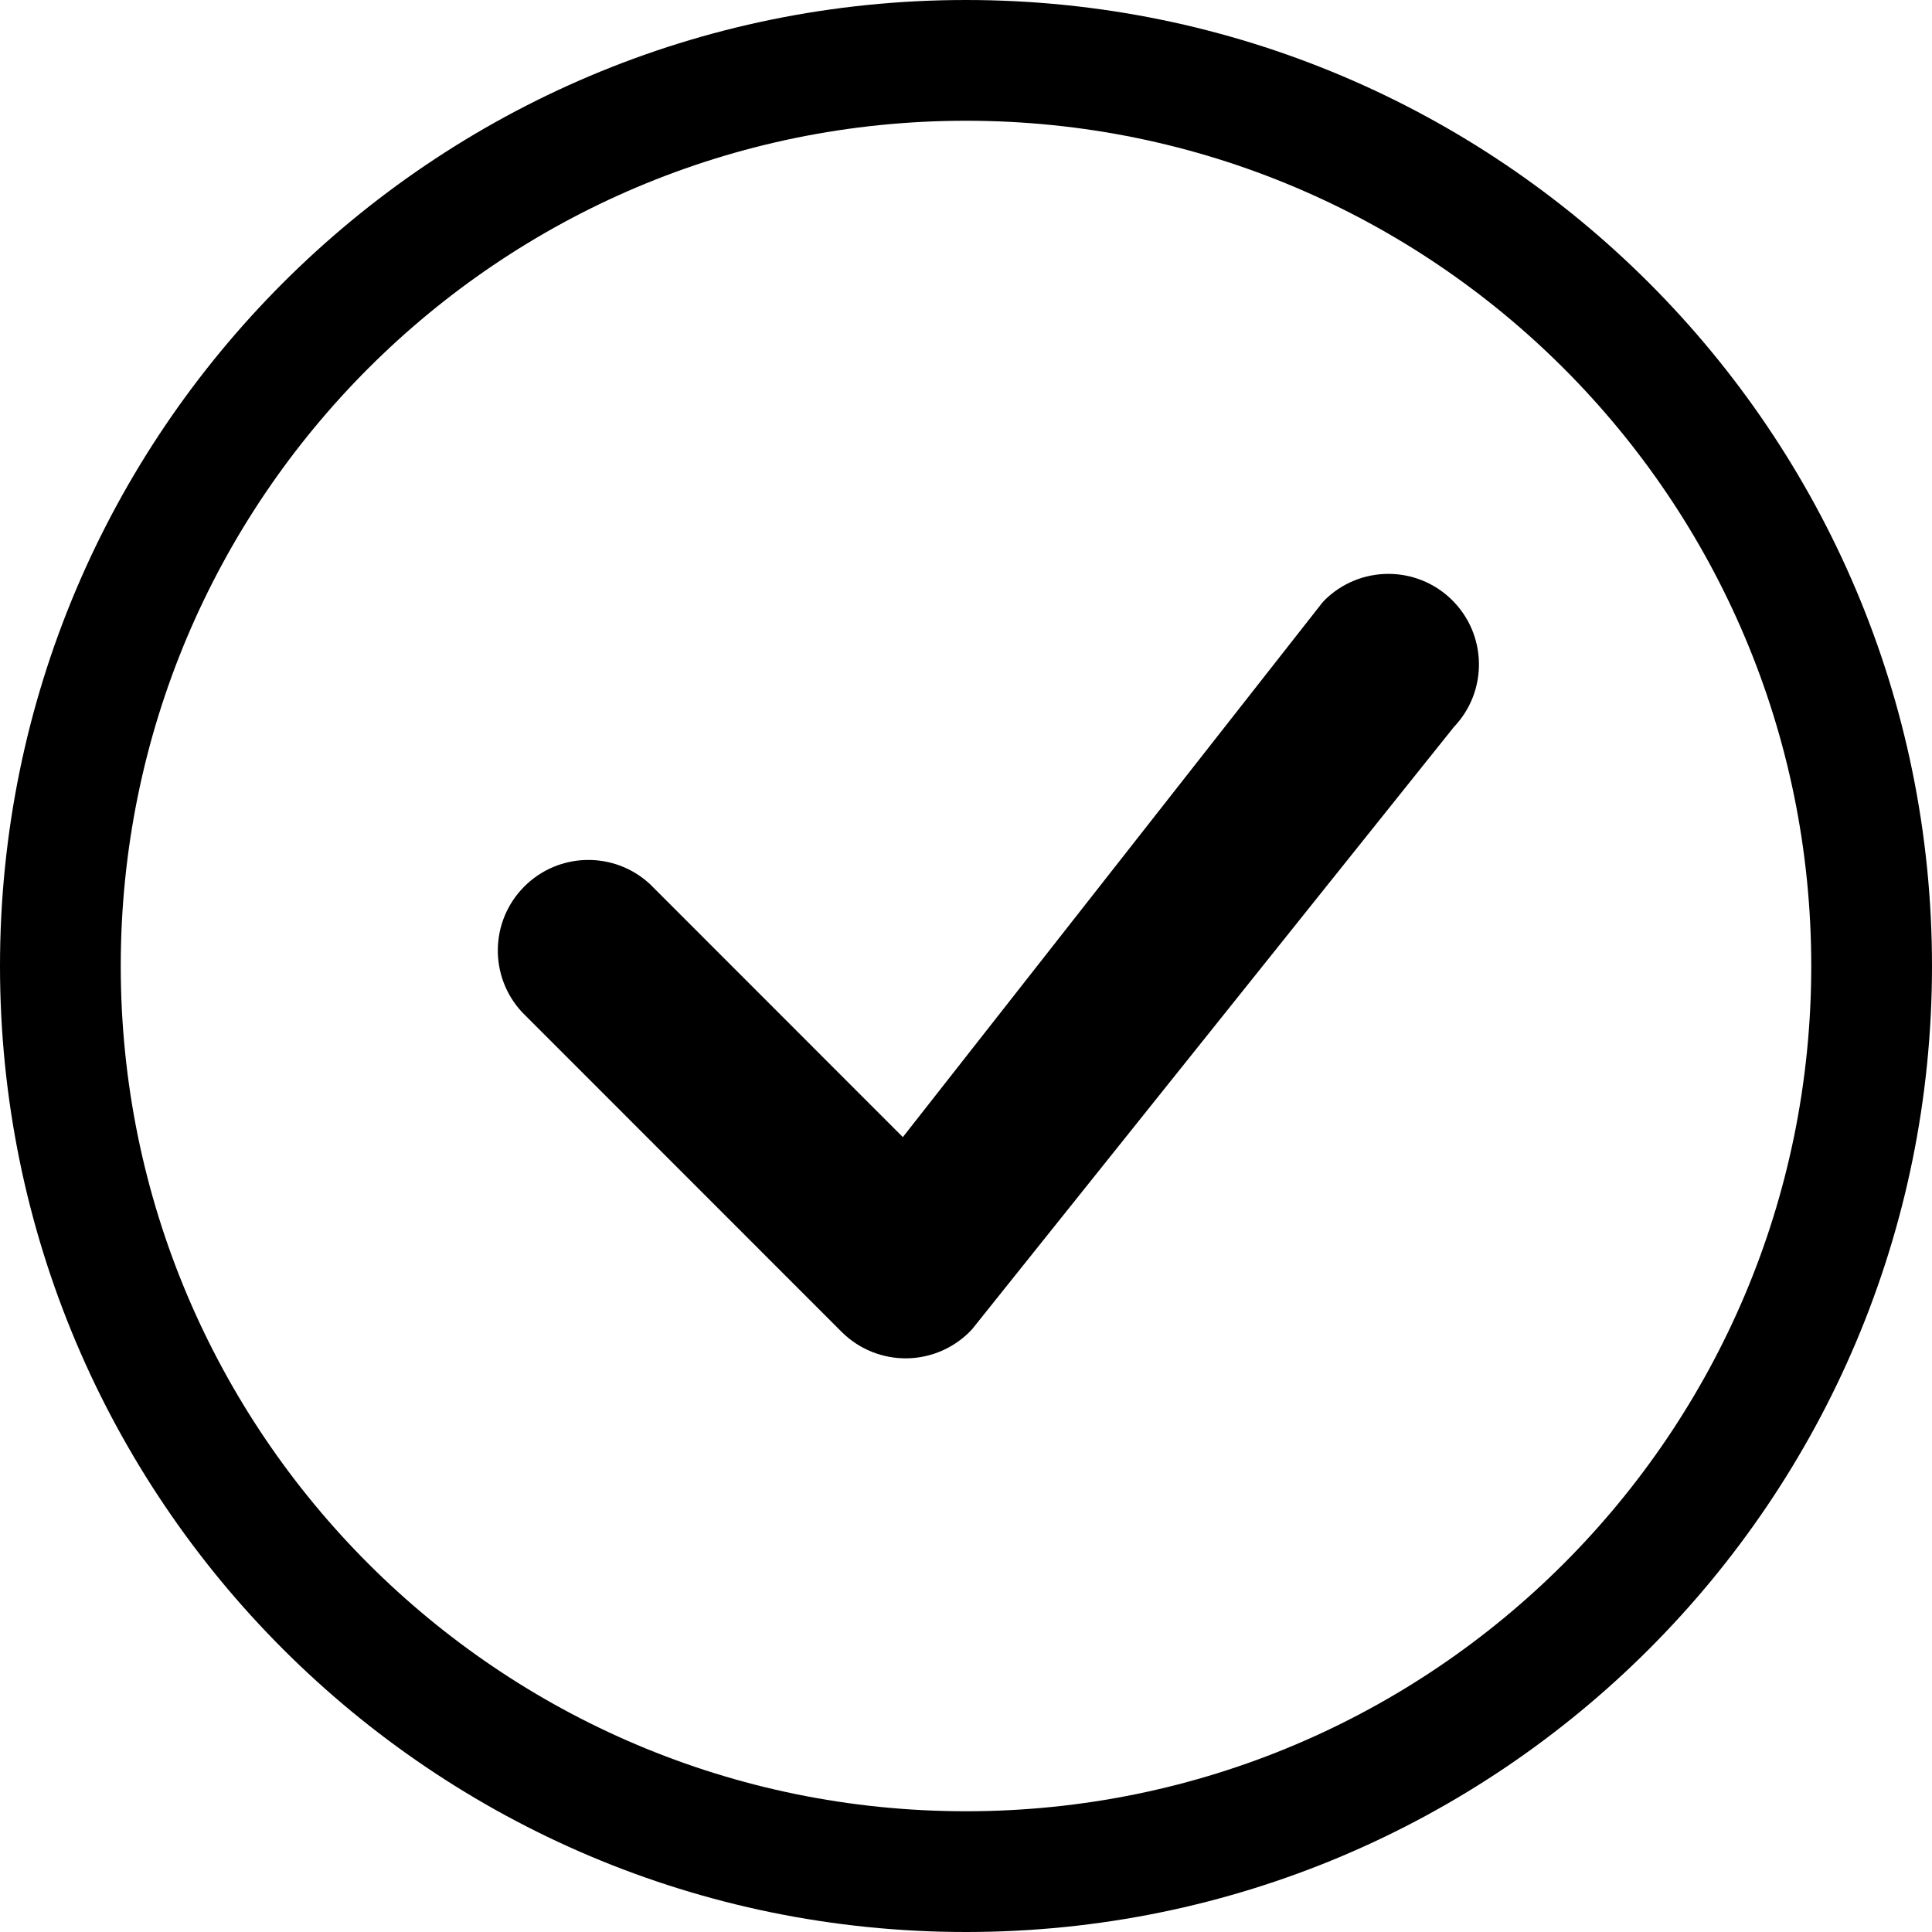
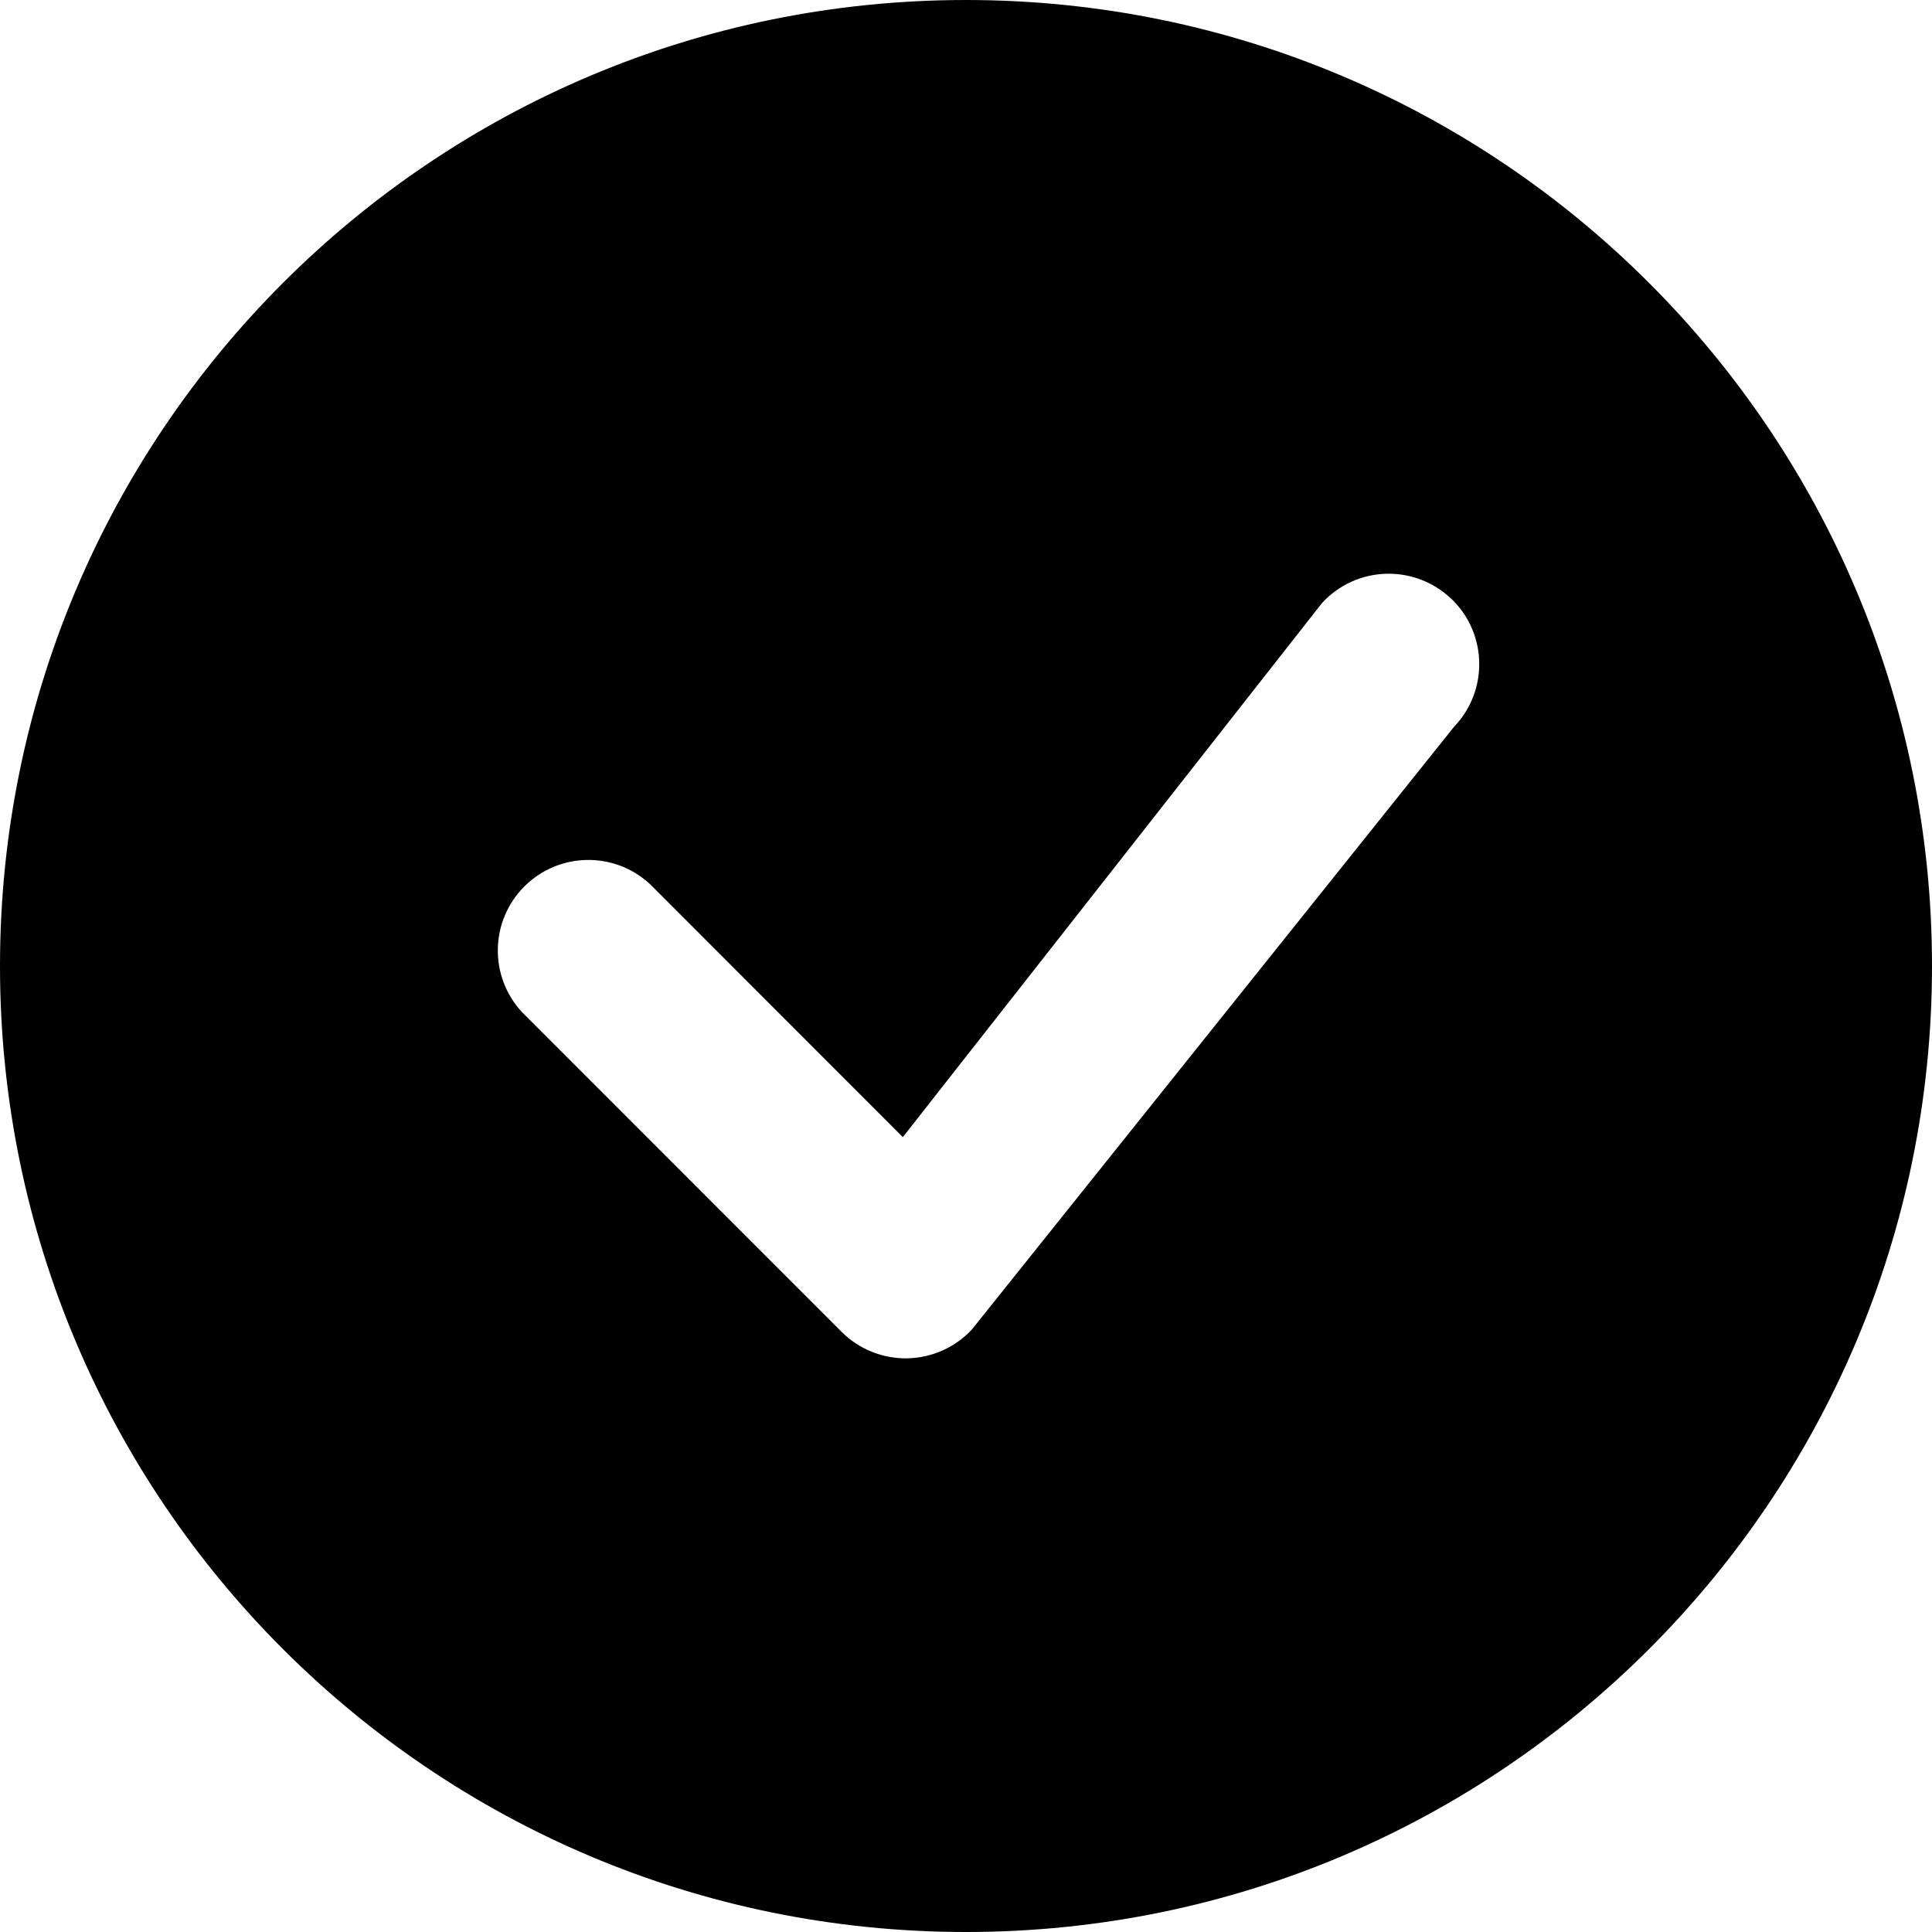
- <svg xmlns="http://www.w3.org/2000/svg" width="16" height="16" fill="currentColor" class="bi bi-check-circle" viewBox="0 0 16 16">
-   <path d="M8 15A7 7 0 1 1 8 1a7 7 0 0 1 0 14zm0 1A8 8 0 1 0 8 0a8 8 0 0 0 0 16z" />
-   <path d="M10.97 4.97a.235.235 0 0 0-.02.022L7.477 9.417 5.384 7.323a.75.75 0 0 0-1.06 1.06L6.97 11.03a.75.75 0 0 0 1.079-.02l3.992-4.99a.75.75 0 0 0-1.071-1.05z" />
+ <svg xmlns="http://www.w3.org/2000/svg" width="16" height="16" fill="currentColor" class="bi bi-check-circle-fill" viewBox="0 0 16 16">
+   <path d="M16 8A8 8 0 1 1 0 8a8 8 0 0 1 16 0zm-3.97-3.03a.75.75 0 0 0-1.08.022L7.477 9.417 5.384 7.323a.75.75 0 0 0-1.06 1.06L6.97 11.03a.75.75 0 0 0 1.079-.02l3.992-4.99a.75.75 0 0 0-.01-1.05z" />
</svg>
